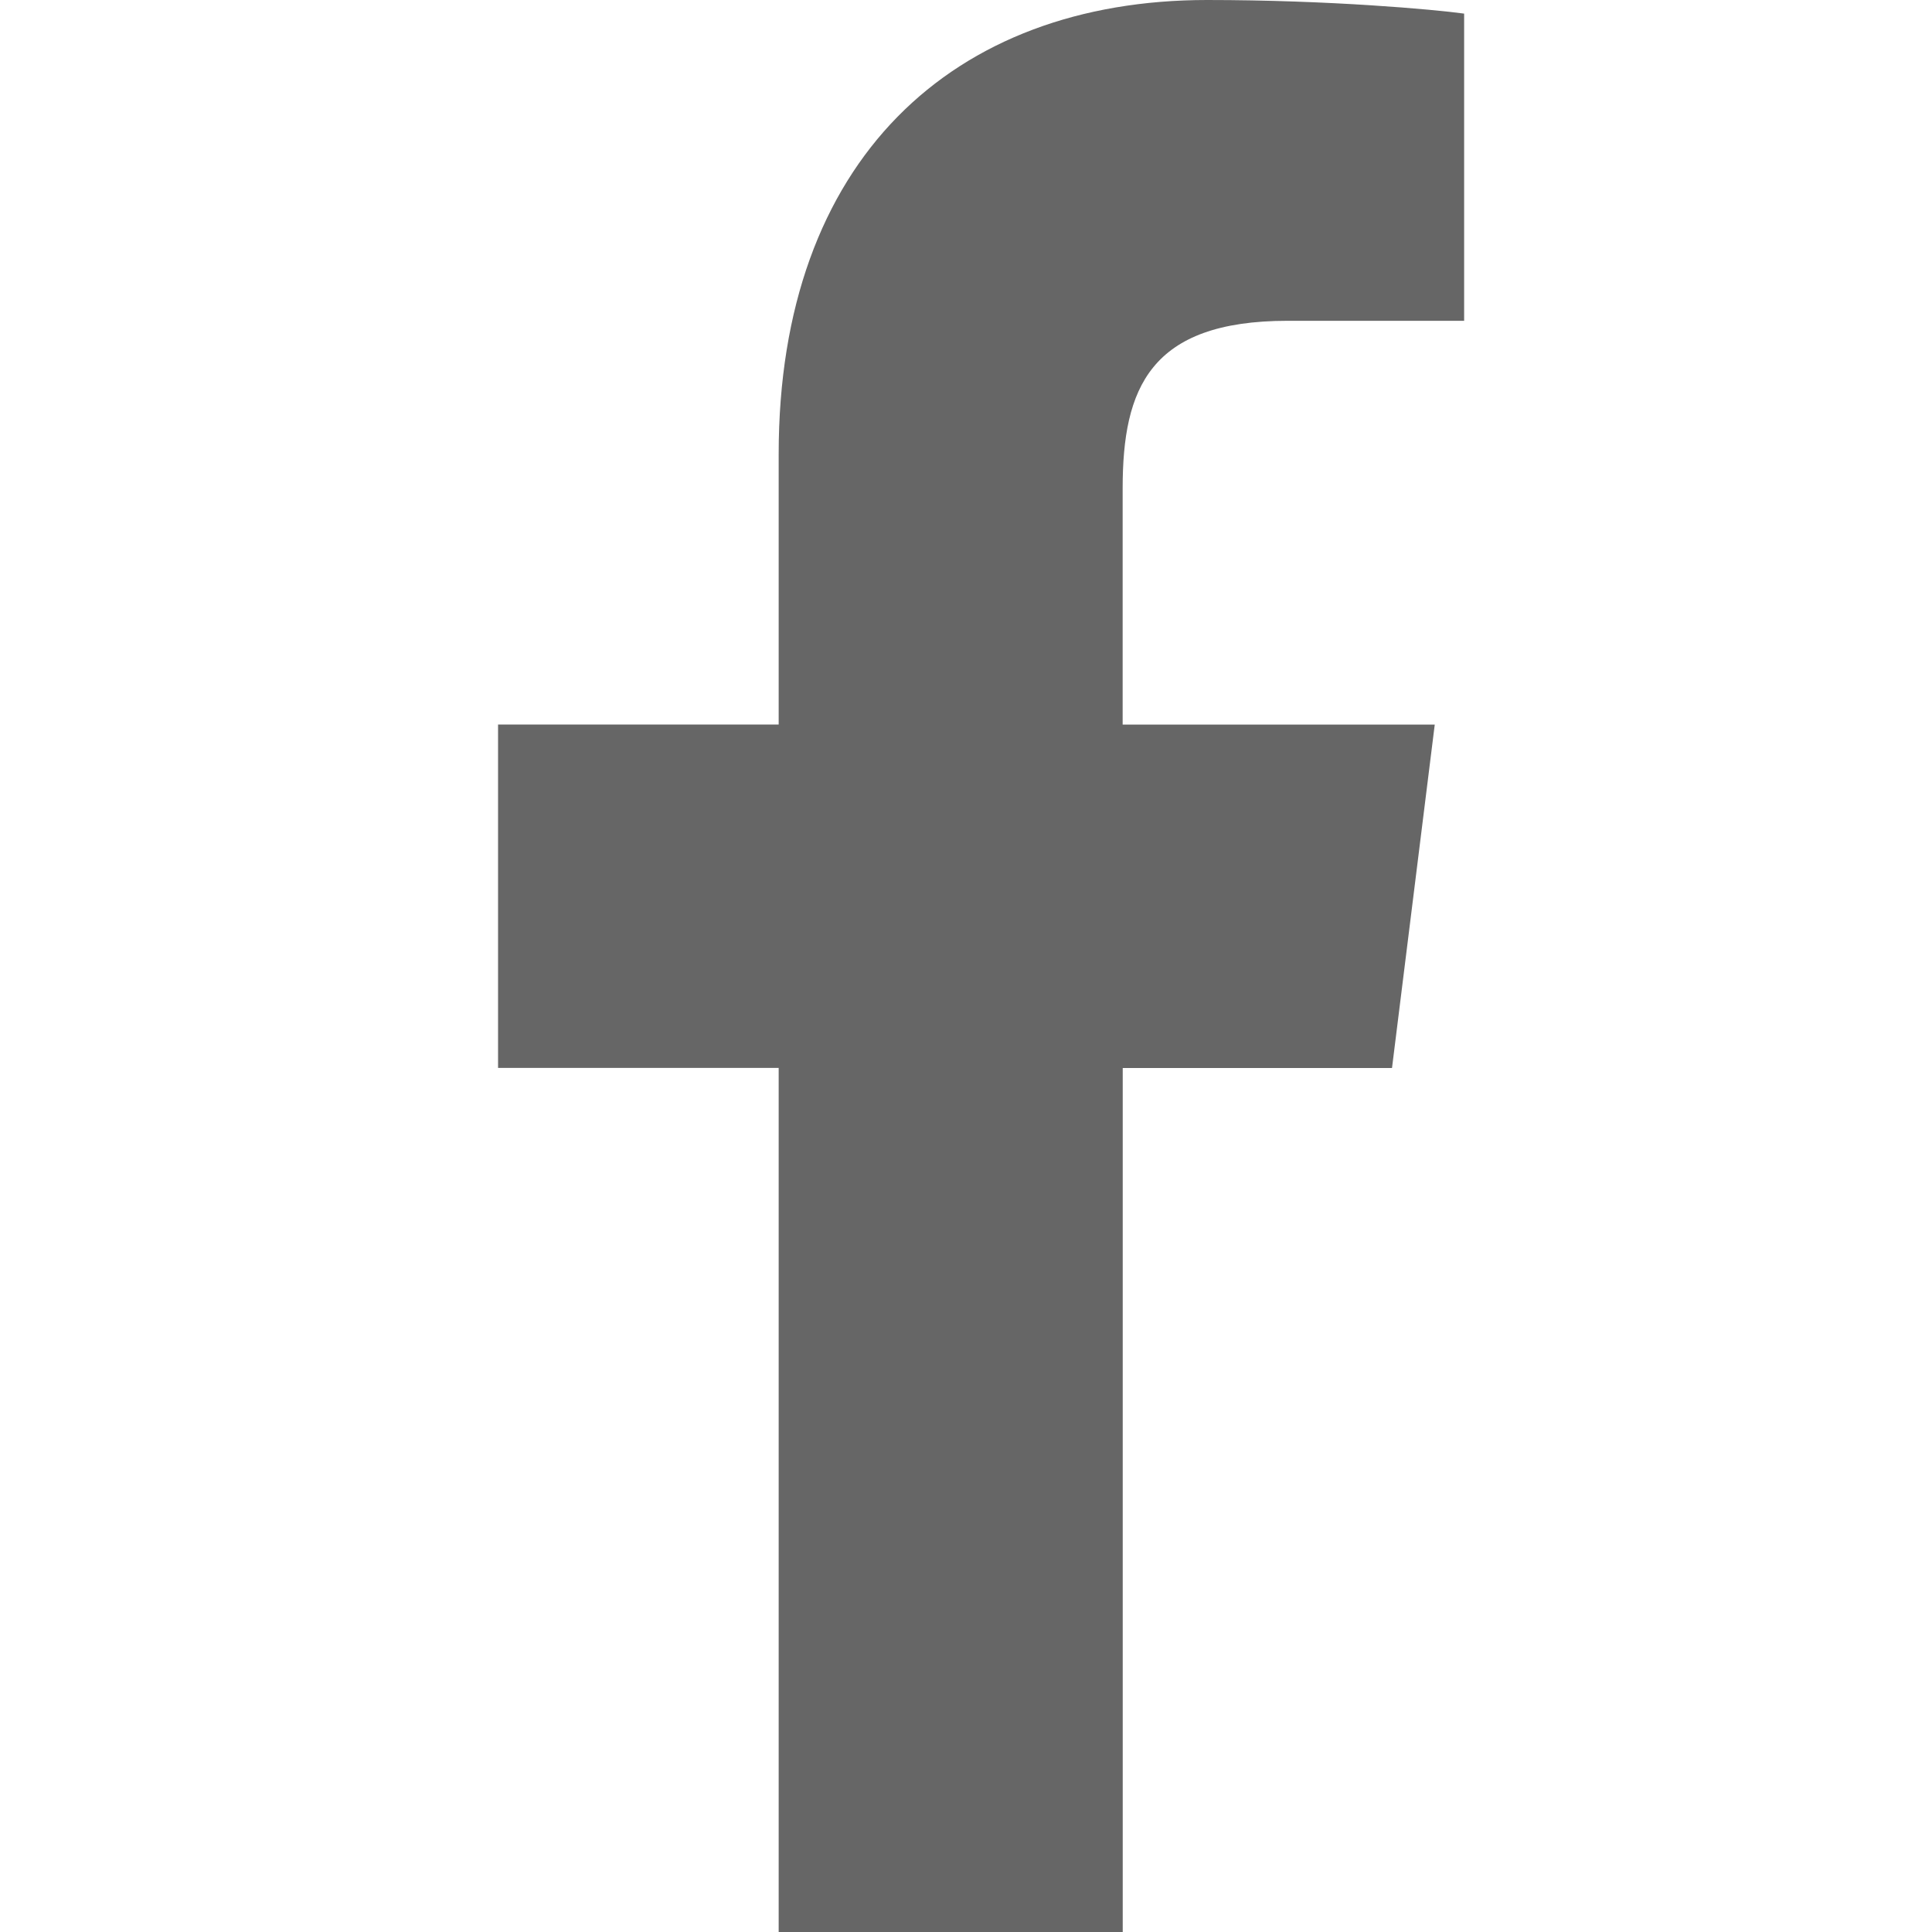
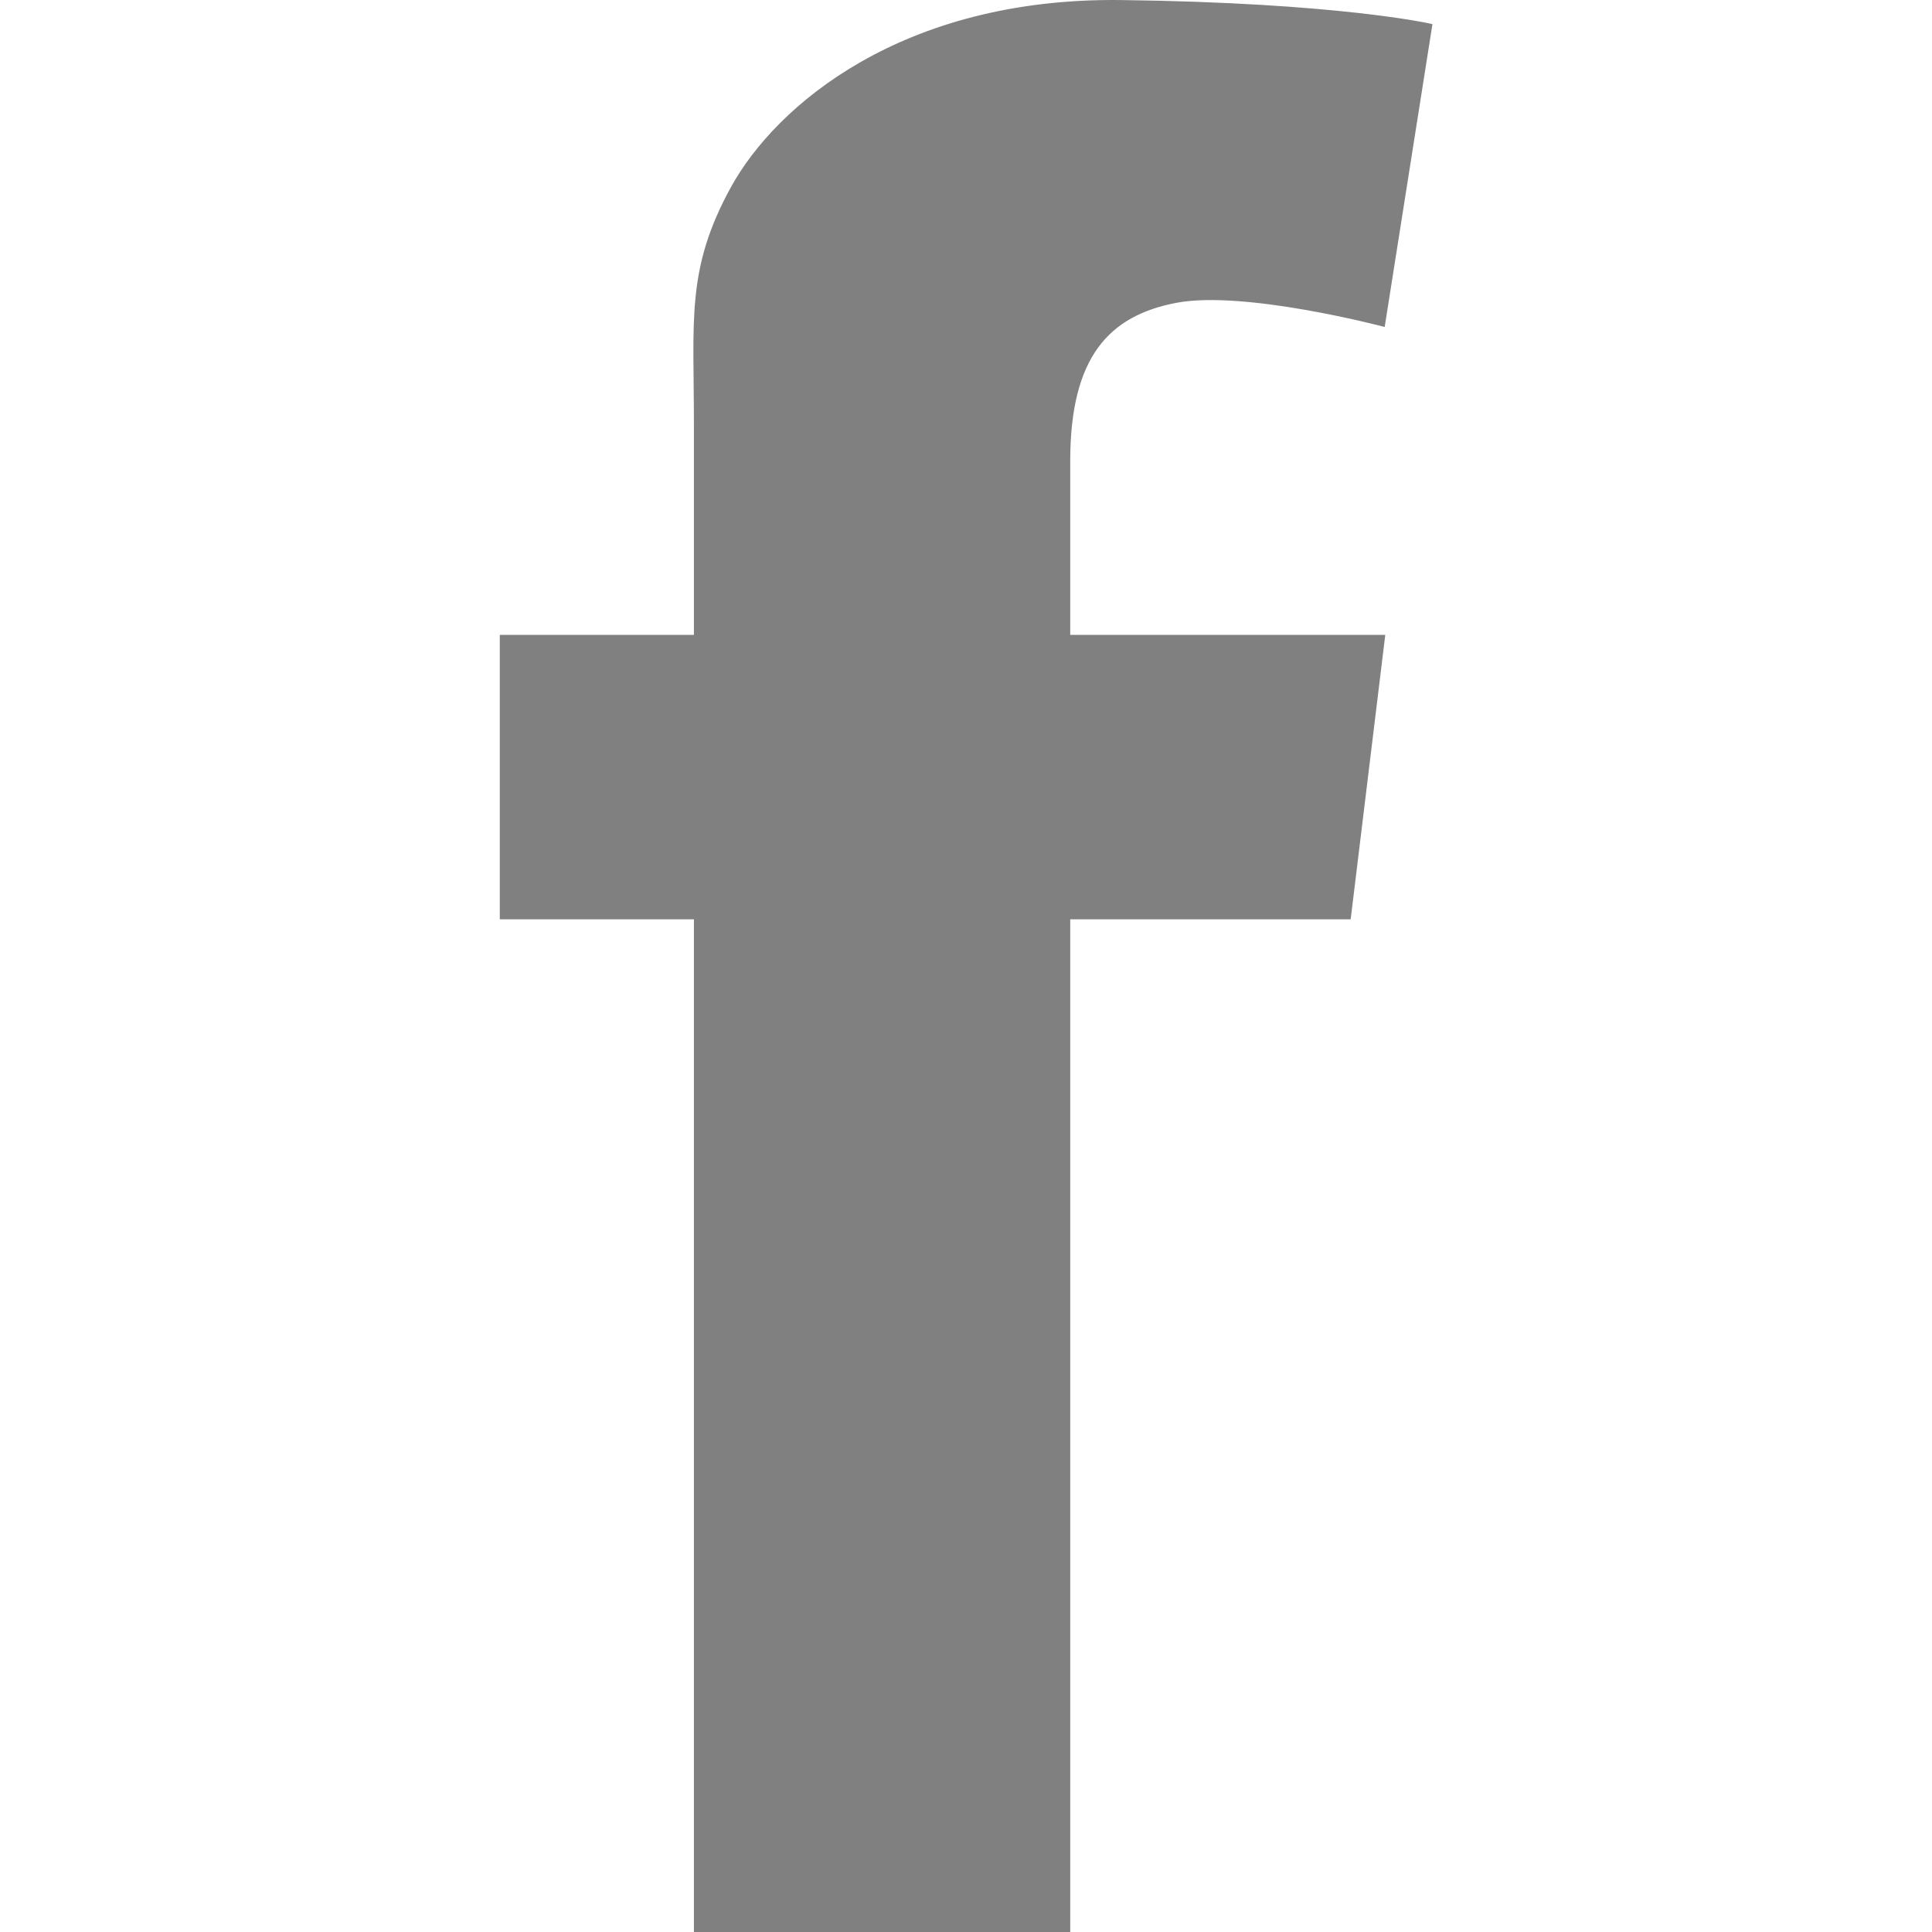
- <svg xmlns="http://www.w3.org/2000/svg" id="Bold" enable-background="new 0 0 24 24" height="512px" viewBox="0 0 24 24" width="512px">
-   <g>
-     <path d="m15.997 3.985h2.191v-3.816c-.378-.052-1.678-.169-3.192-.169-3.159 0-5.323 1.987-5.323 5.639v3.361h-3.486v4.266h3.486v10.734h4.274v-10.733h3.345l.531-4.266h-3.877v-2.939c.001-1.233.333-2.077 2.051-2.077z" data-original="#000000" class="active-path" data-old_color="#000000" fill="#666666" />
+ <svg xmlns="http://www.w3.org/2000/svg" fill="#808080" version="1.1" width="200px" height="200px" viewBox="0 0 512 512" xml:space="preserve" style="width: 200px; height: 200px; color: rgb(128, 128, 128);" stroke="#808080">
+   <g id="SVGRepo_bgCarrier" stroke-width="0" />
+   <g id="SVGRepo_tracerCarrier" stroke-linecap="round" stroke-linejoin="round" />
+   <g id="SVGRepo_iconCarrier">
+     <g id="7935ec95c421cee6d86eb22ecd11b7e3">
+       <path style="display: inline;" d="M283.122,122.174c0,5.24,0,22.319,0,46.583h83.424l-9.045,74.367h-74.379 c0,114.688,0,268.375,0,268.375h-98.726c0,0,0-151.653,0-268.375h-51.443v-74.367h51.443c0-29.492,0-50.463,0-56.302 c0-27.82-2.096-41.02,9.725-62.578C205.948,28.32,239.308-0.174,297.007,0.512c57.713,0.711,82.04,6.263,82.04,6.263 l-12.501,79.257c0,0-36.853-9.731-54.942-6.263C293.539,83.238,283.122,94.366,283.122,122.174z"> </path>
+     </g>
  </g>
</svg>
